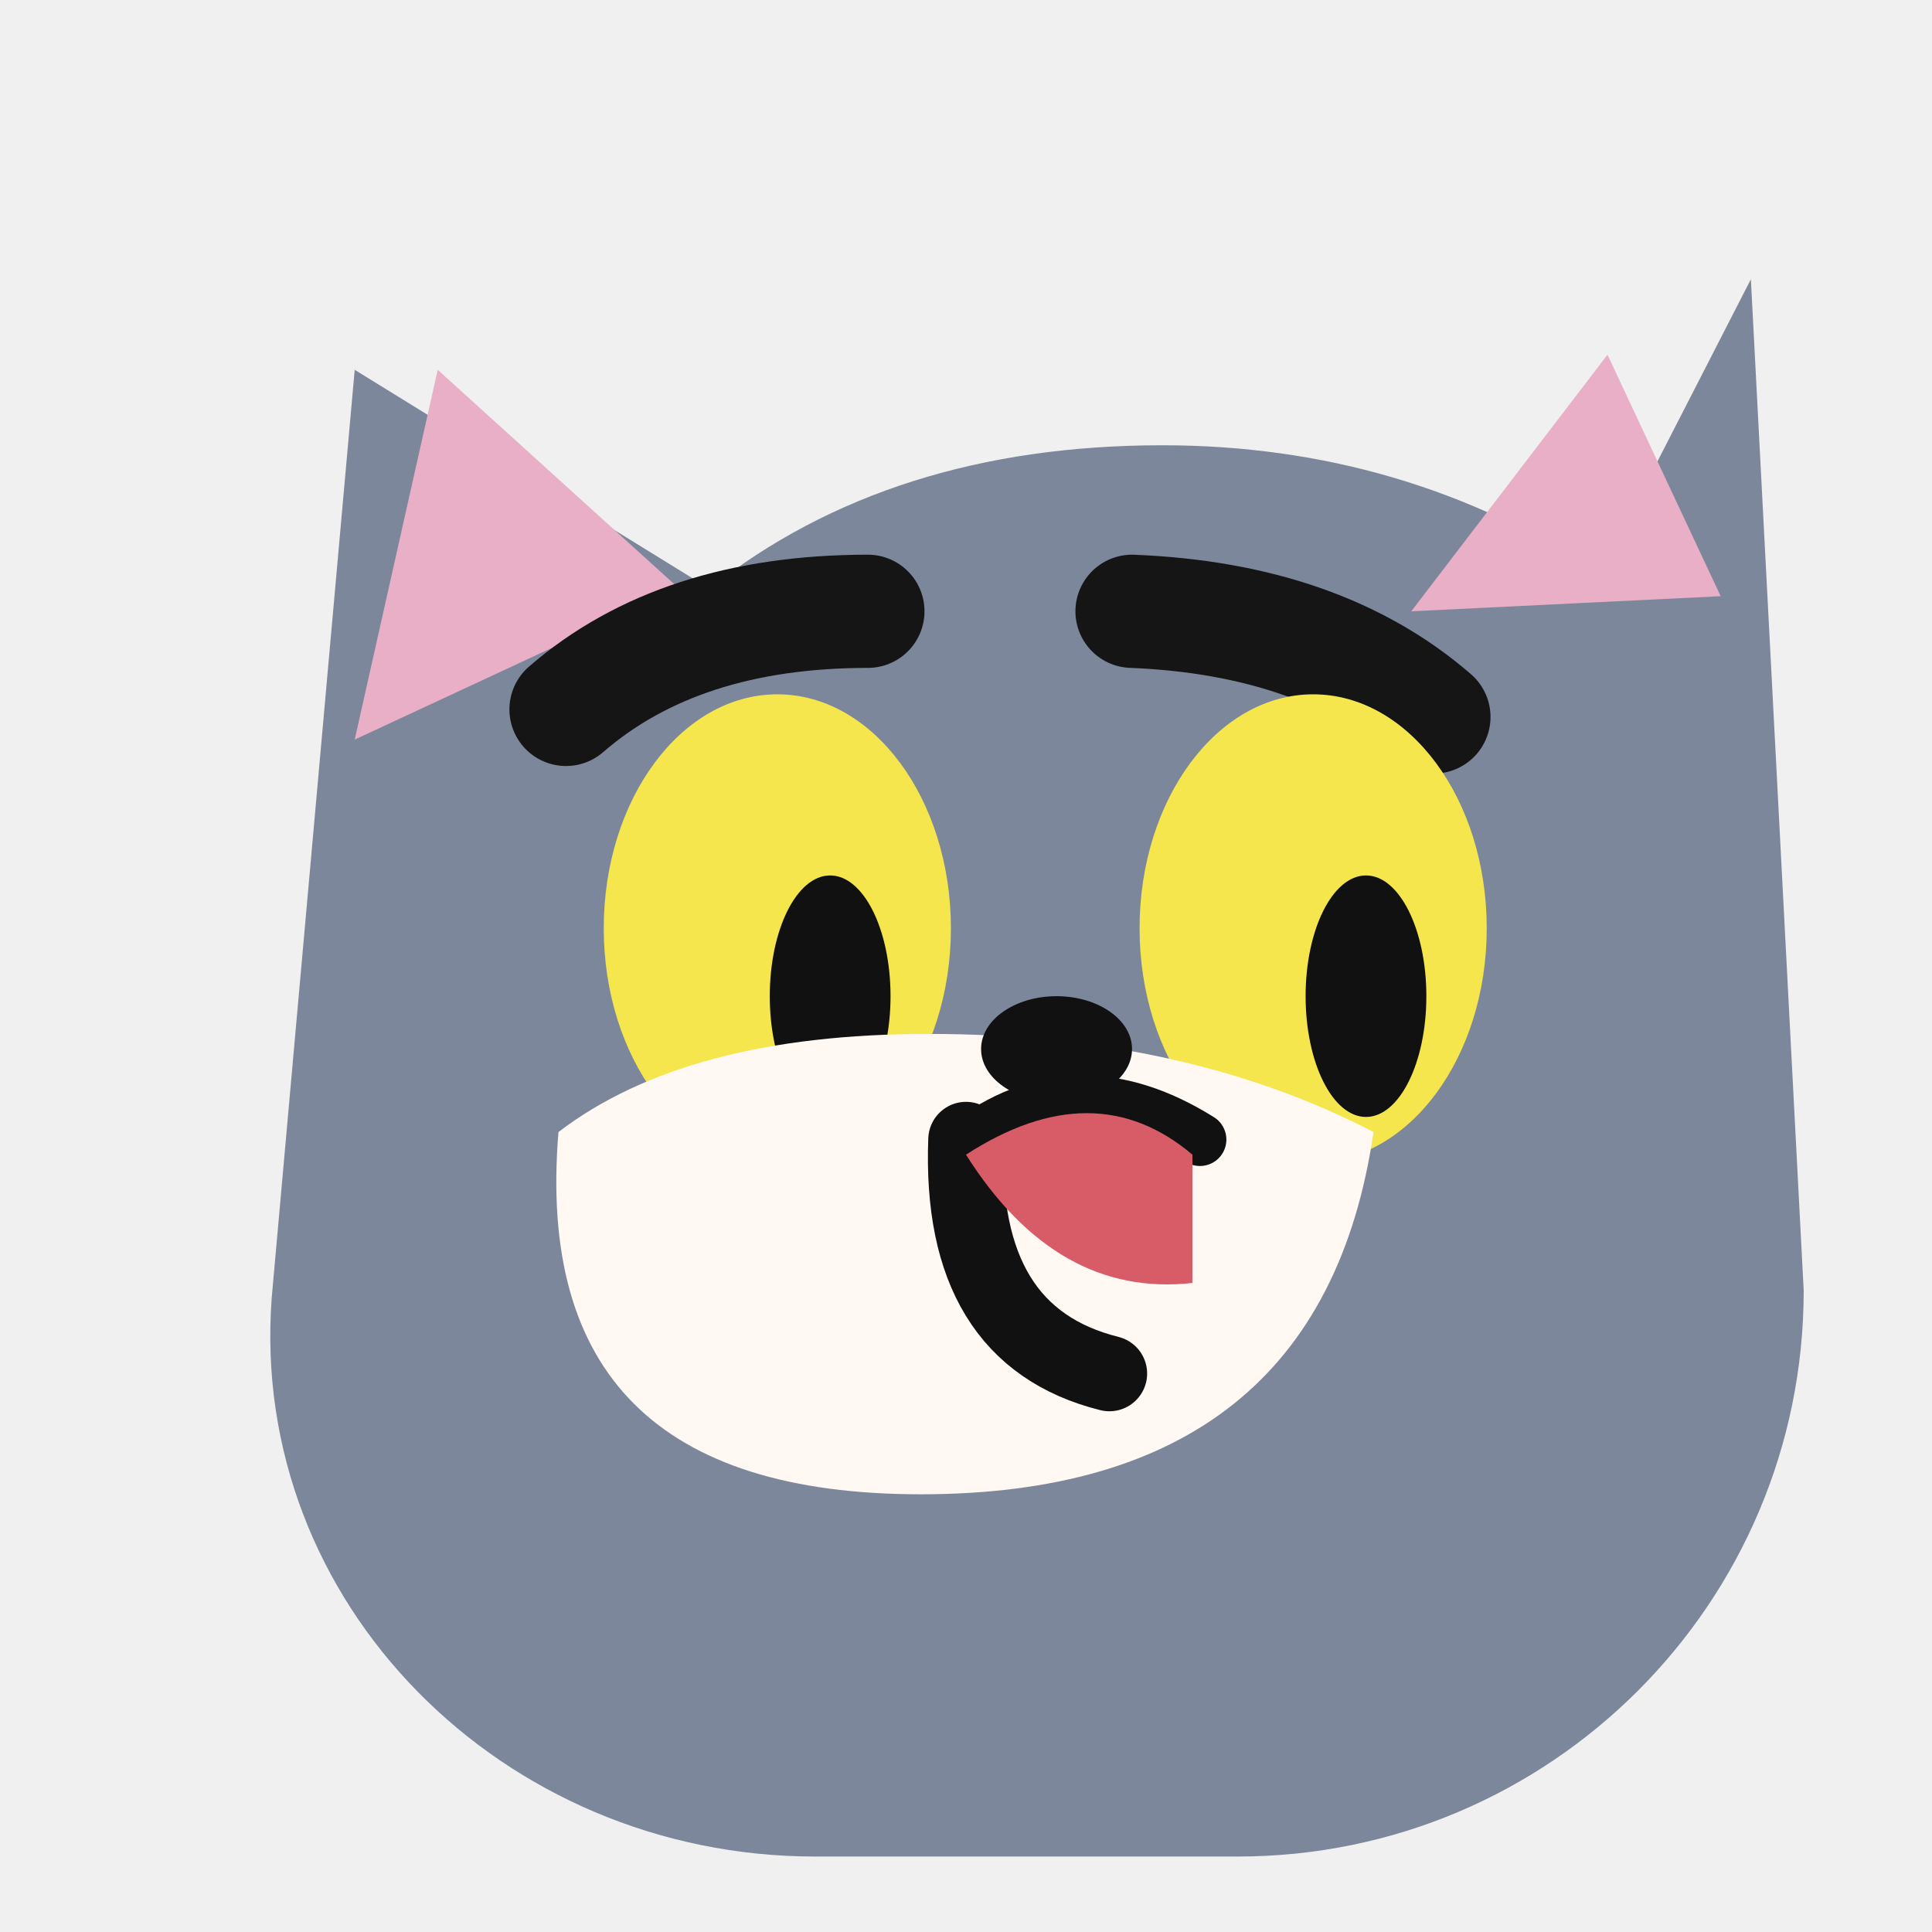
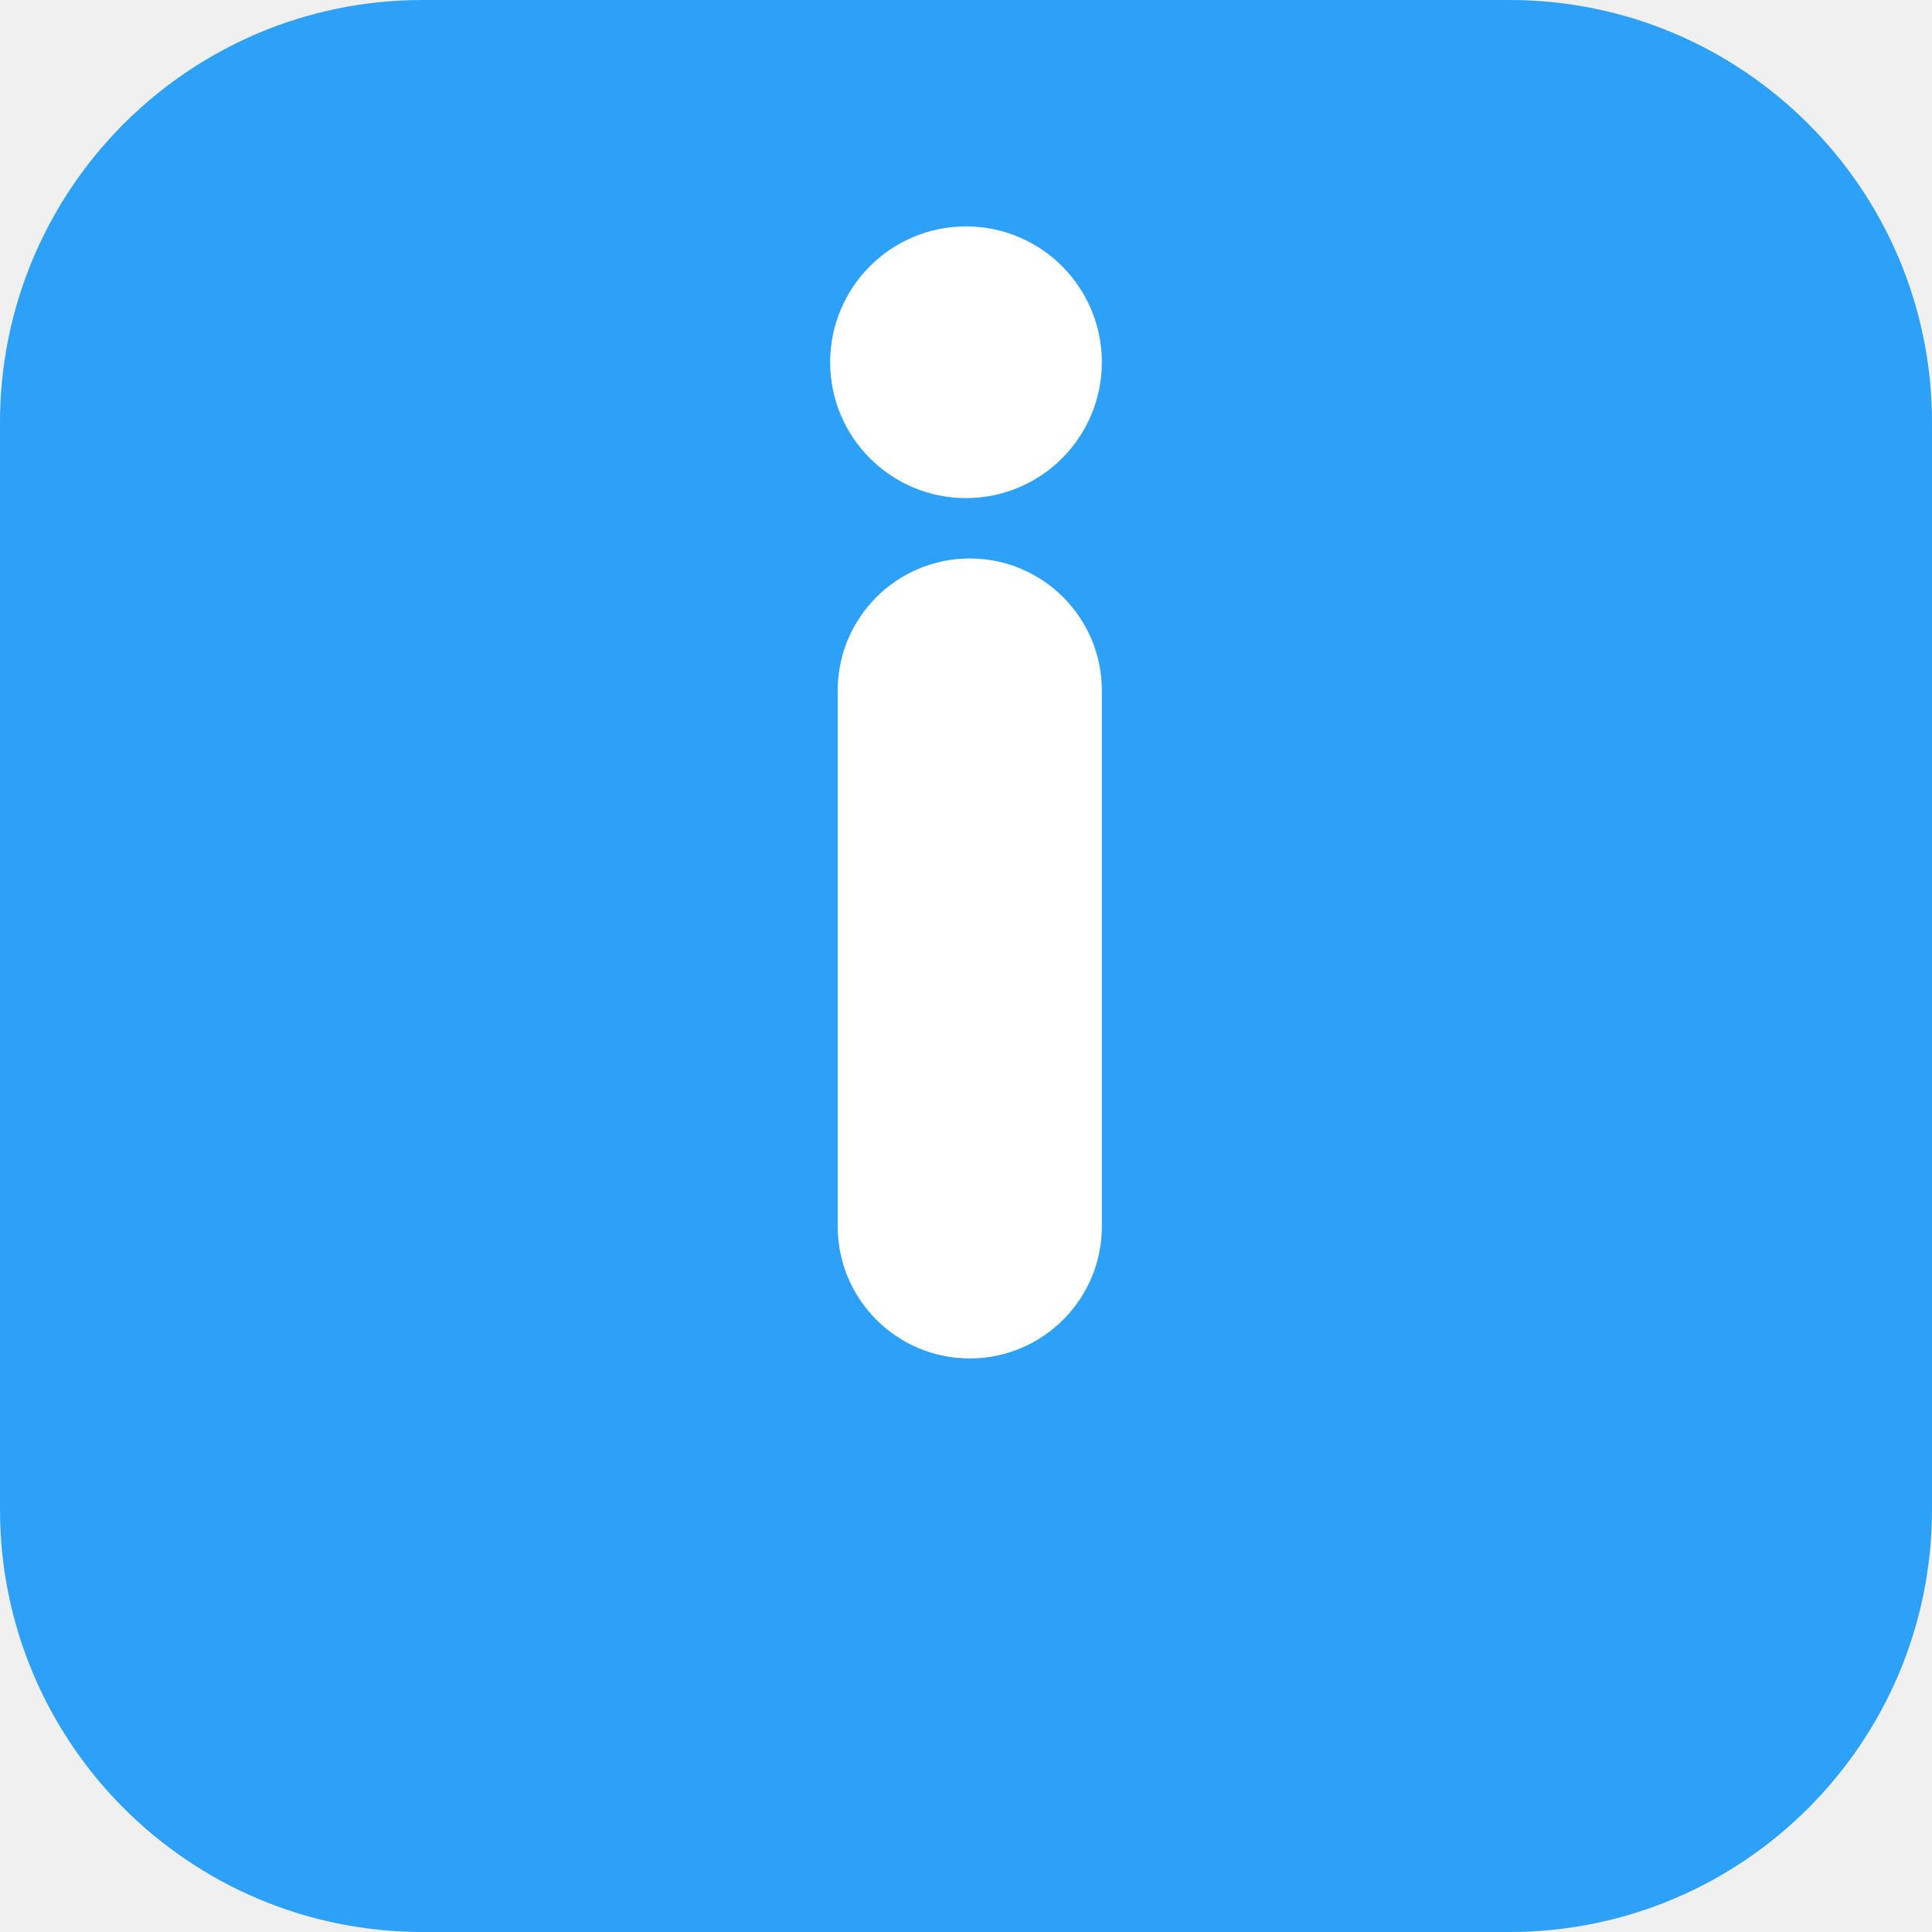
<svg xmlns="http://www.w3.org/2000/svg" width="256" height="256" viewBox="0 0 256 256" fill="none">
-   <path d="M36 172L47 49L94 78C110 65.333 130 59 154 59C175.333 59 194.667 64.667 212 76L232 37L239 171C239 212.421 205.421 246 164 246H108C66.579 246 33 212.421 36 172Z" fill="#7D879B" />
-   <path d="M58 49L47 98L90 78L58 49Z" fill="#E8AFC6" />
-   <path d="M213 47L187 81L228 79L213 47Z" fill="#E8AFC6" />
-   <path d="M75 94C85 85.333 98.333 81 115 81" stroke="#151515" stroke-width="15" stroke-linecap="round" />
-   <path d="M150 81C166.667 81.667 180 86.333 190 95" stroke="#151515" stroke-width="15" stroke-linecap="round" />
-   <ellipse cx="103" cy="123" rx="23" ry="31" fill="#F4E64C" />
-   <ellipse cx="174" cy="123" rx="23" ry="31" fill="#F4E64C" />
-   <ellipse cx="110" cy="132" rx="8" ry="16" fill="#111111" />
-   <ellipse cx="181" cy="132" rx="8" ry="16" fill="#111111" />
-   <path d="M74 150C85.333 141.333 101.667 137 123 137C145.667 137 165.333 141.333 182 150C177.333 182 157.333 198 122 198C87.333 198 71.333 182 74 150Z" fill="#FFF8F3" />
-   <ellipse cx="140" cy="139" rx="10" ry="7" fill="#111111" />
-   <path d="M129 151C138.333 144.333 148.333 144.333 159 151" stroke="#111111" stroke-width="7" stroke-linecap="round" />
-   <path d="M128 151C127.333 168.333 133.667 178.667 147 182" stroke="#111111" stroke-width="10" stroke-linecap="round" />
-   <path d="M128 153C139.333 145.667 149.333 145.667 158 153V170C146 171.333 136 165.667 128 153Z" fill="#D85C67" />
+   <rect width="256" height="256" rx="56" fill="#2DA1F8" />
+   <rect x="111" y="74" width="35" height="106" rx="17.5" fill="#FFFFFF" />
+   <circle cx="128" cy="48" r="18" fill="#FFFFFF" />
</svg>
